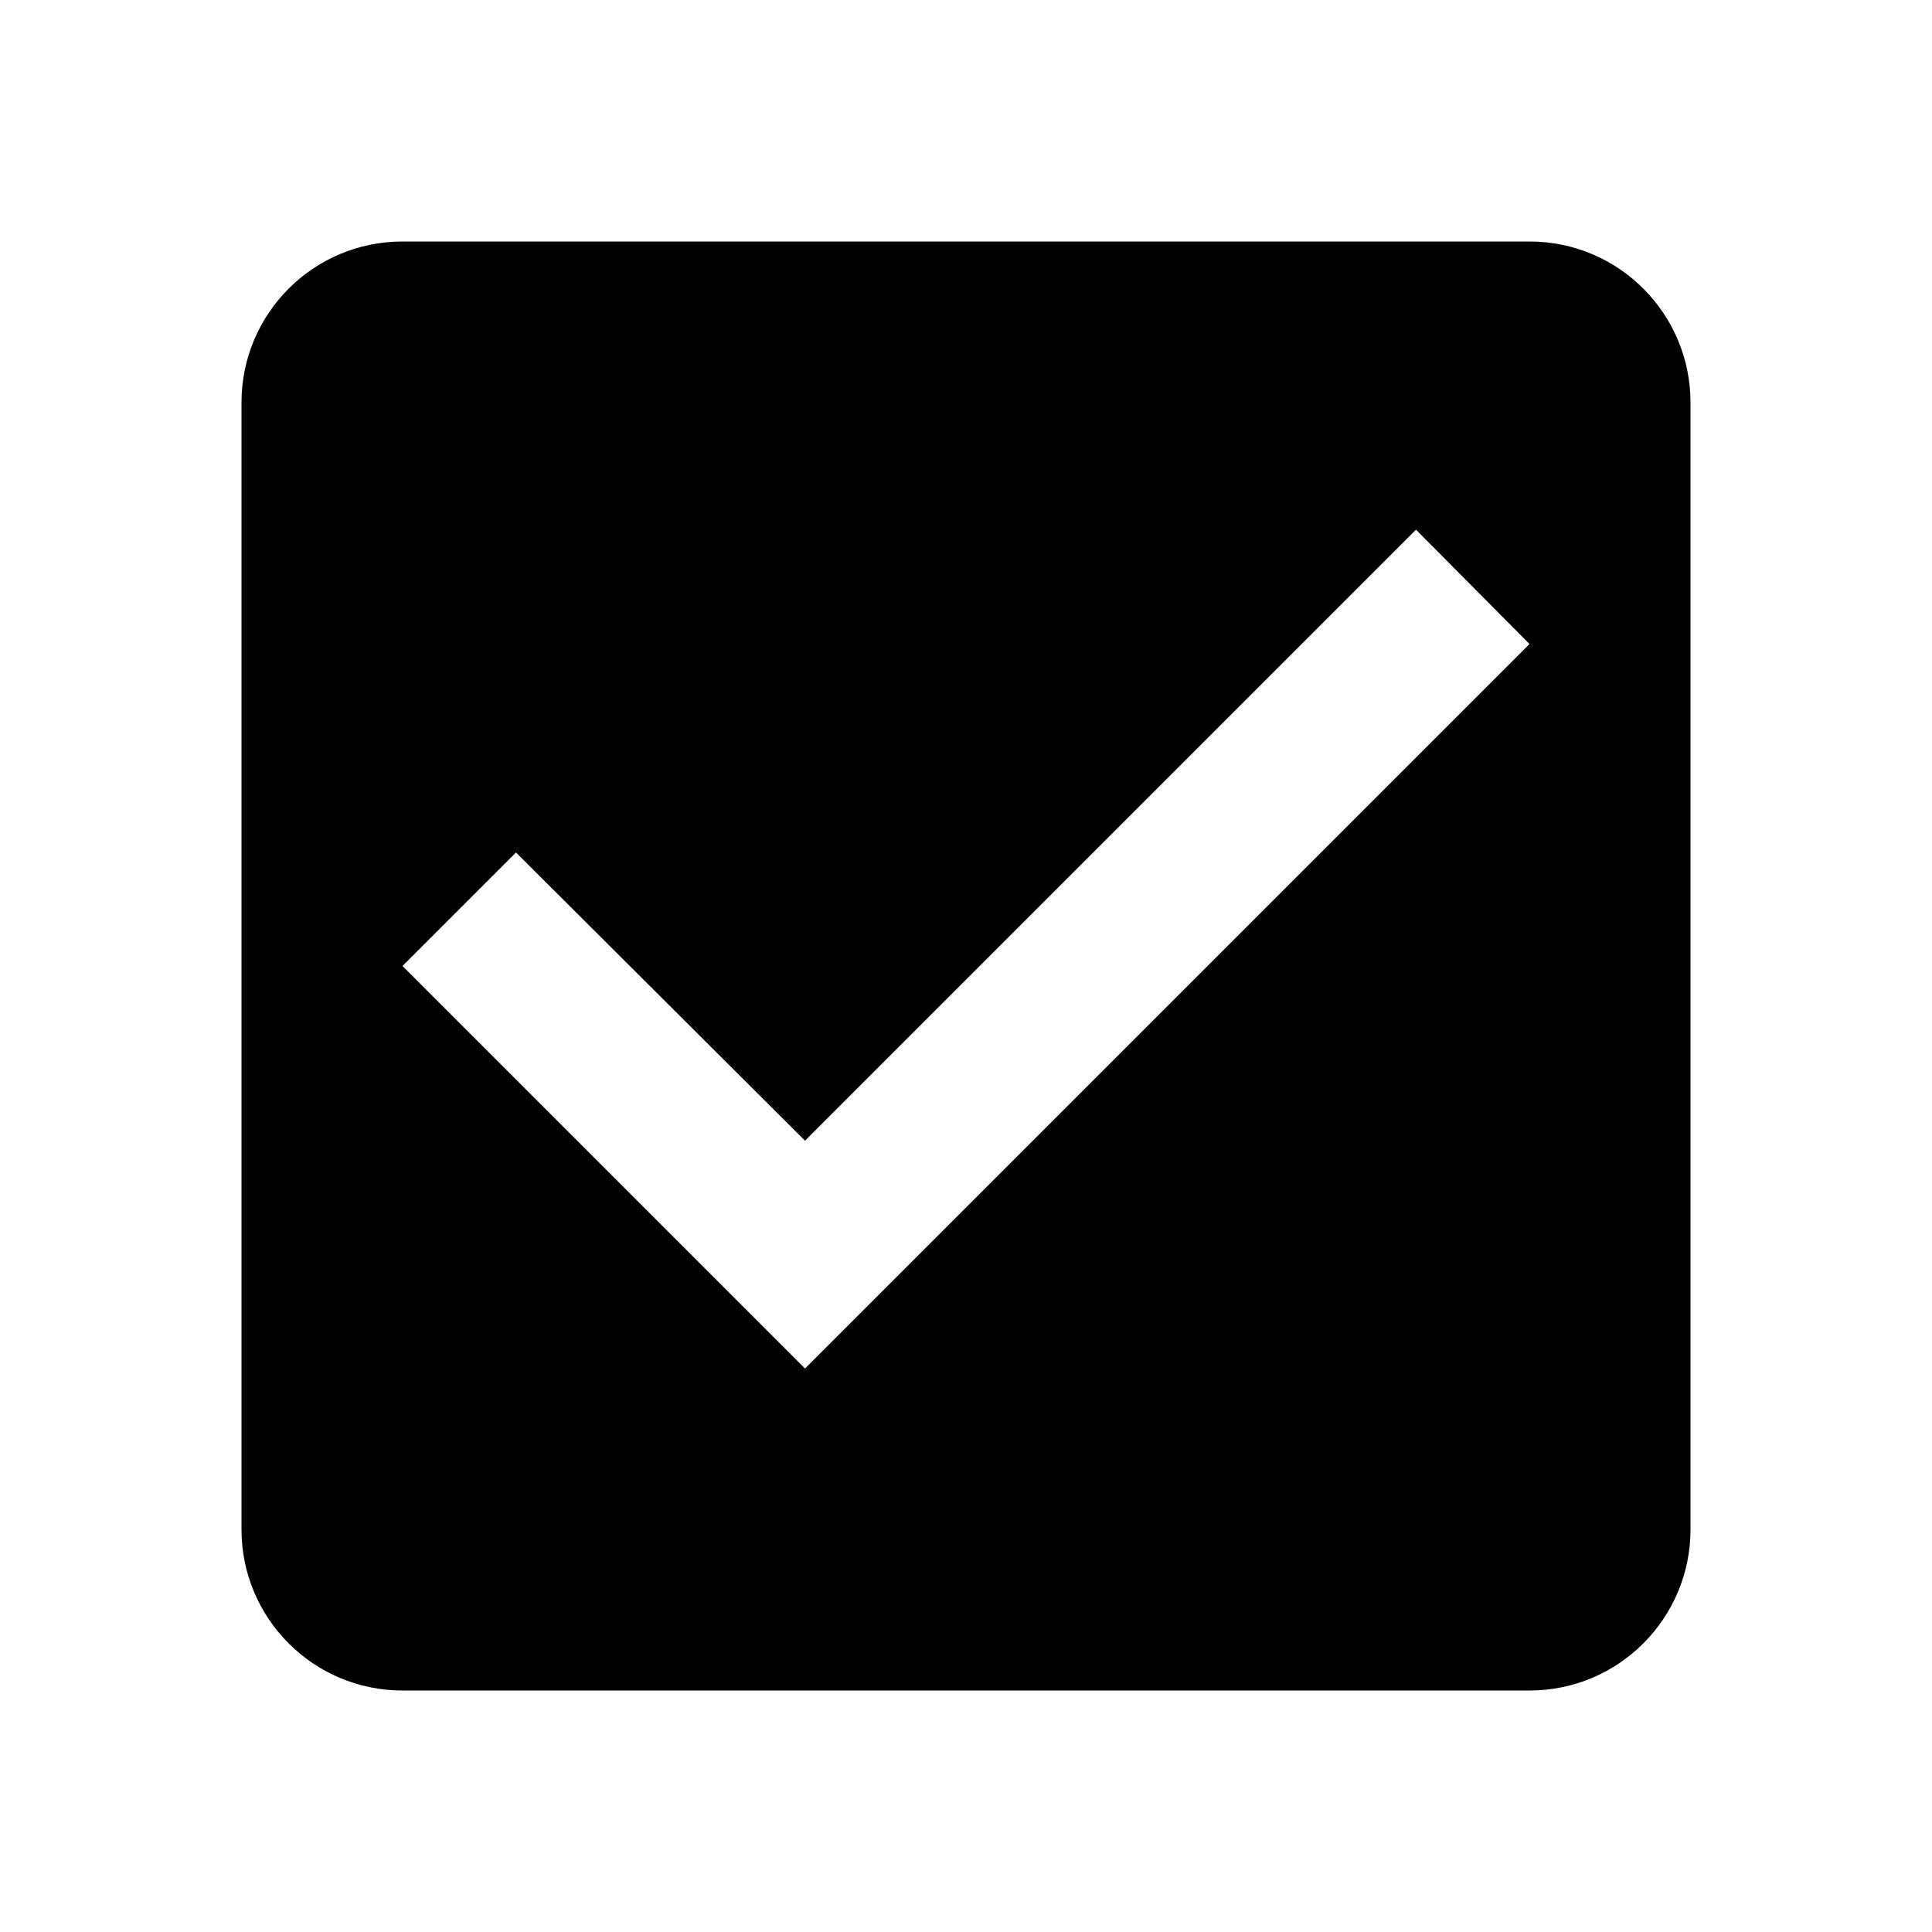
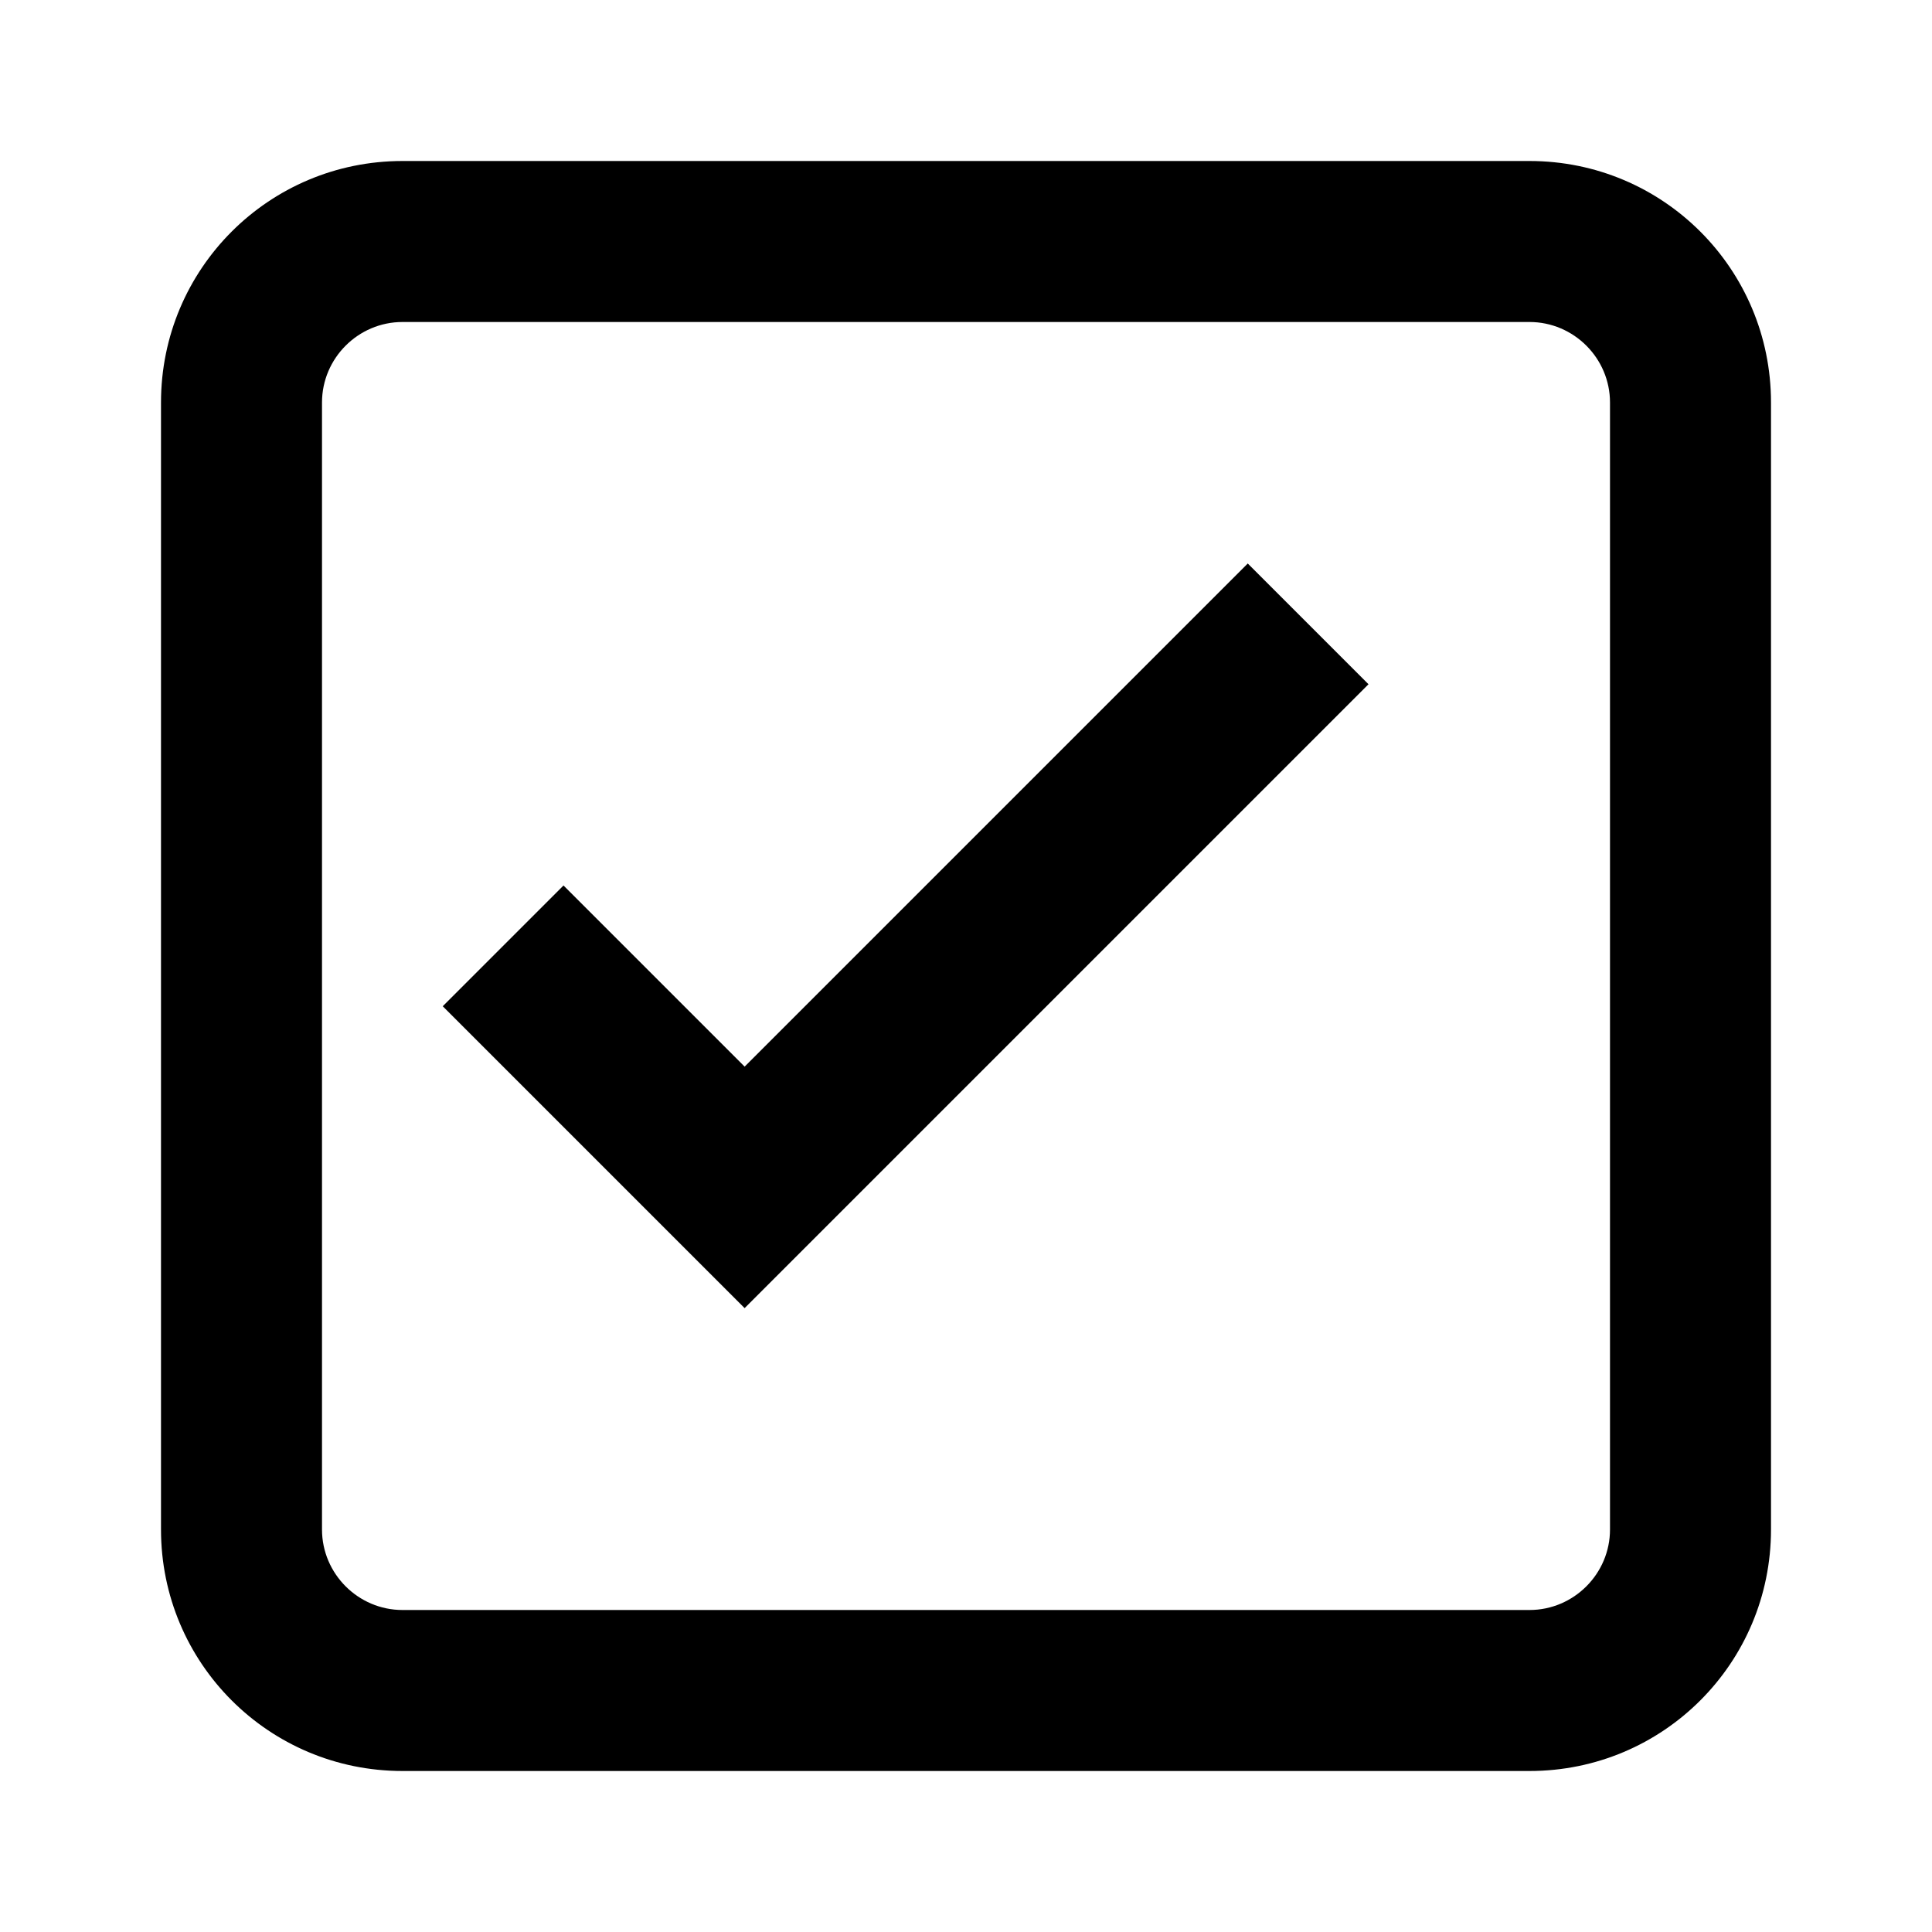
<svg xmlns="http://www.w3.org/2000/svg" height="24" viewBox="0 0 24 24" width="24">
  <path d="M0 0h24v24H0z" fill="none" />
-   <path fill="currentColor" d="M19 3H5c-1.11 0-2 .9-2 2v14c0 1.1.89 2 2 2h14c1.11 0 2-.9 2-2V5c0-1.1-.89-2-2-2zm-9 14l-5-5 1.41-1.41L10 14.17l7.59-7.59L19 8l-9 9z" />
+   <path fill="currentColor" d="M5 2h14c1.66 0 3 1.34 3 3v14c0 1.66-1.34 3-3 3H5c-1.66 0-3-1.34-3-3V5c0-1.66 1.34-3 3-3zm0 2c-.55 0-1 .45-1 1v14c0 .55.45 1 1 1h14c.55 0 1-.45 1-1V5c0-.55-.45-1-1-1H5zm4.25 9.25l6.25-6.25 1.5 1.5-7.75 7.75-3.75-3.75 1.5-1.5 2.25 2.25z" />
</svg>
